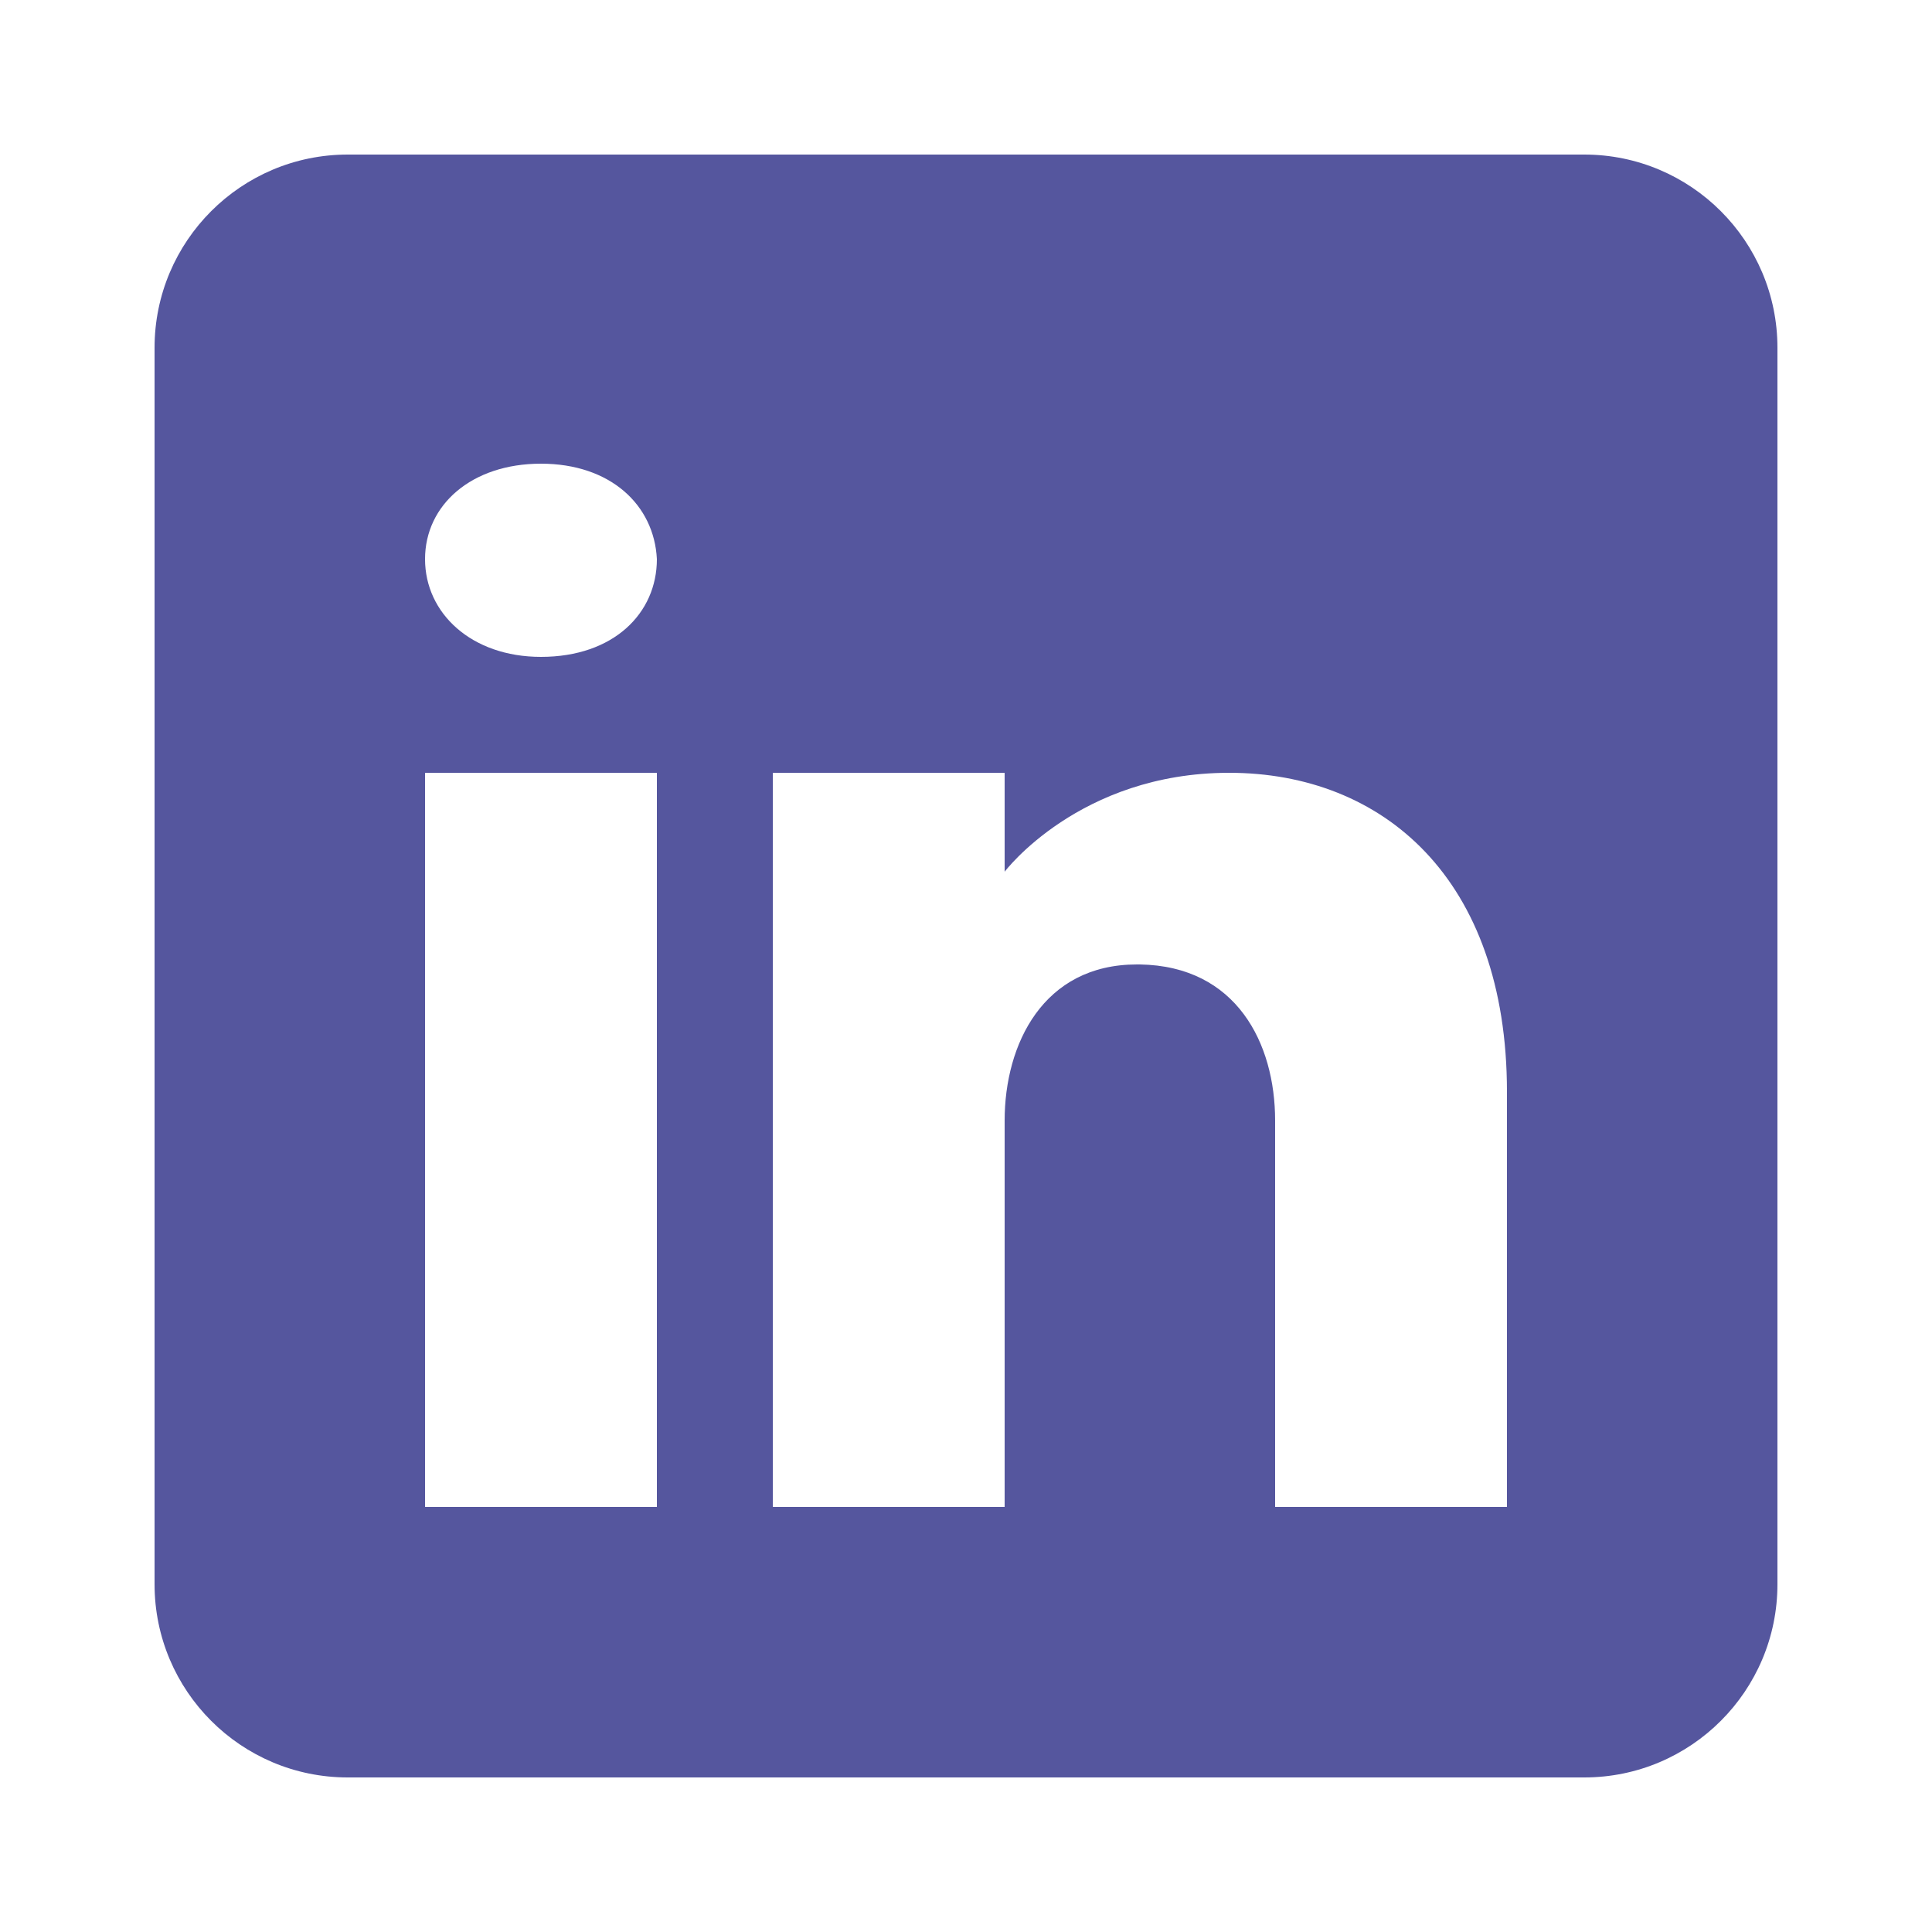
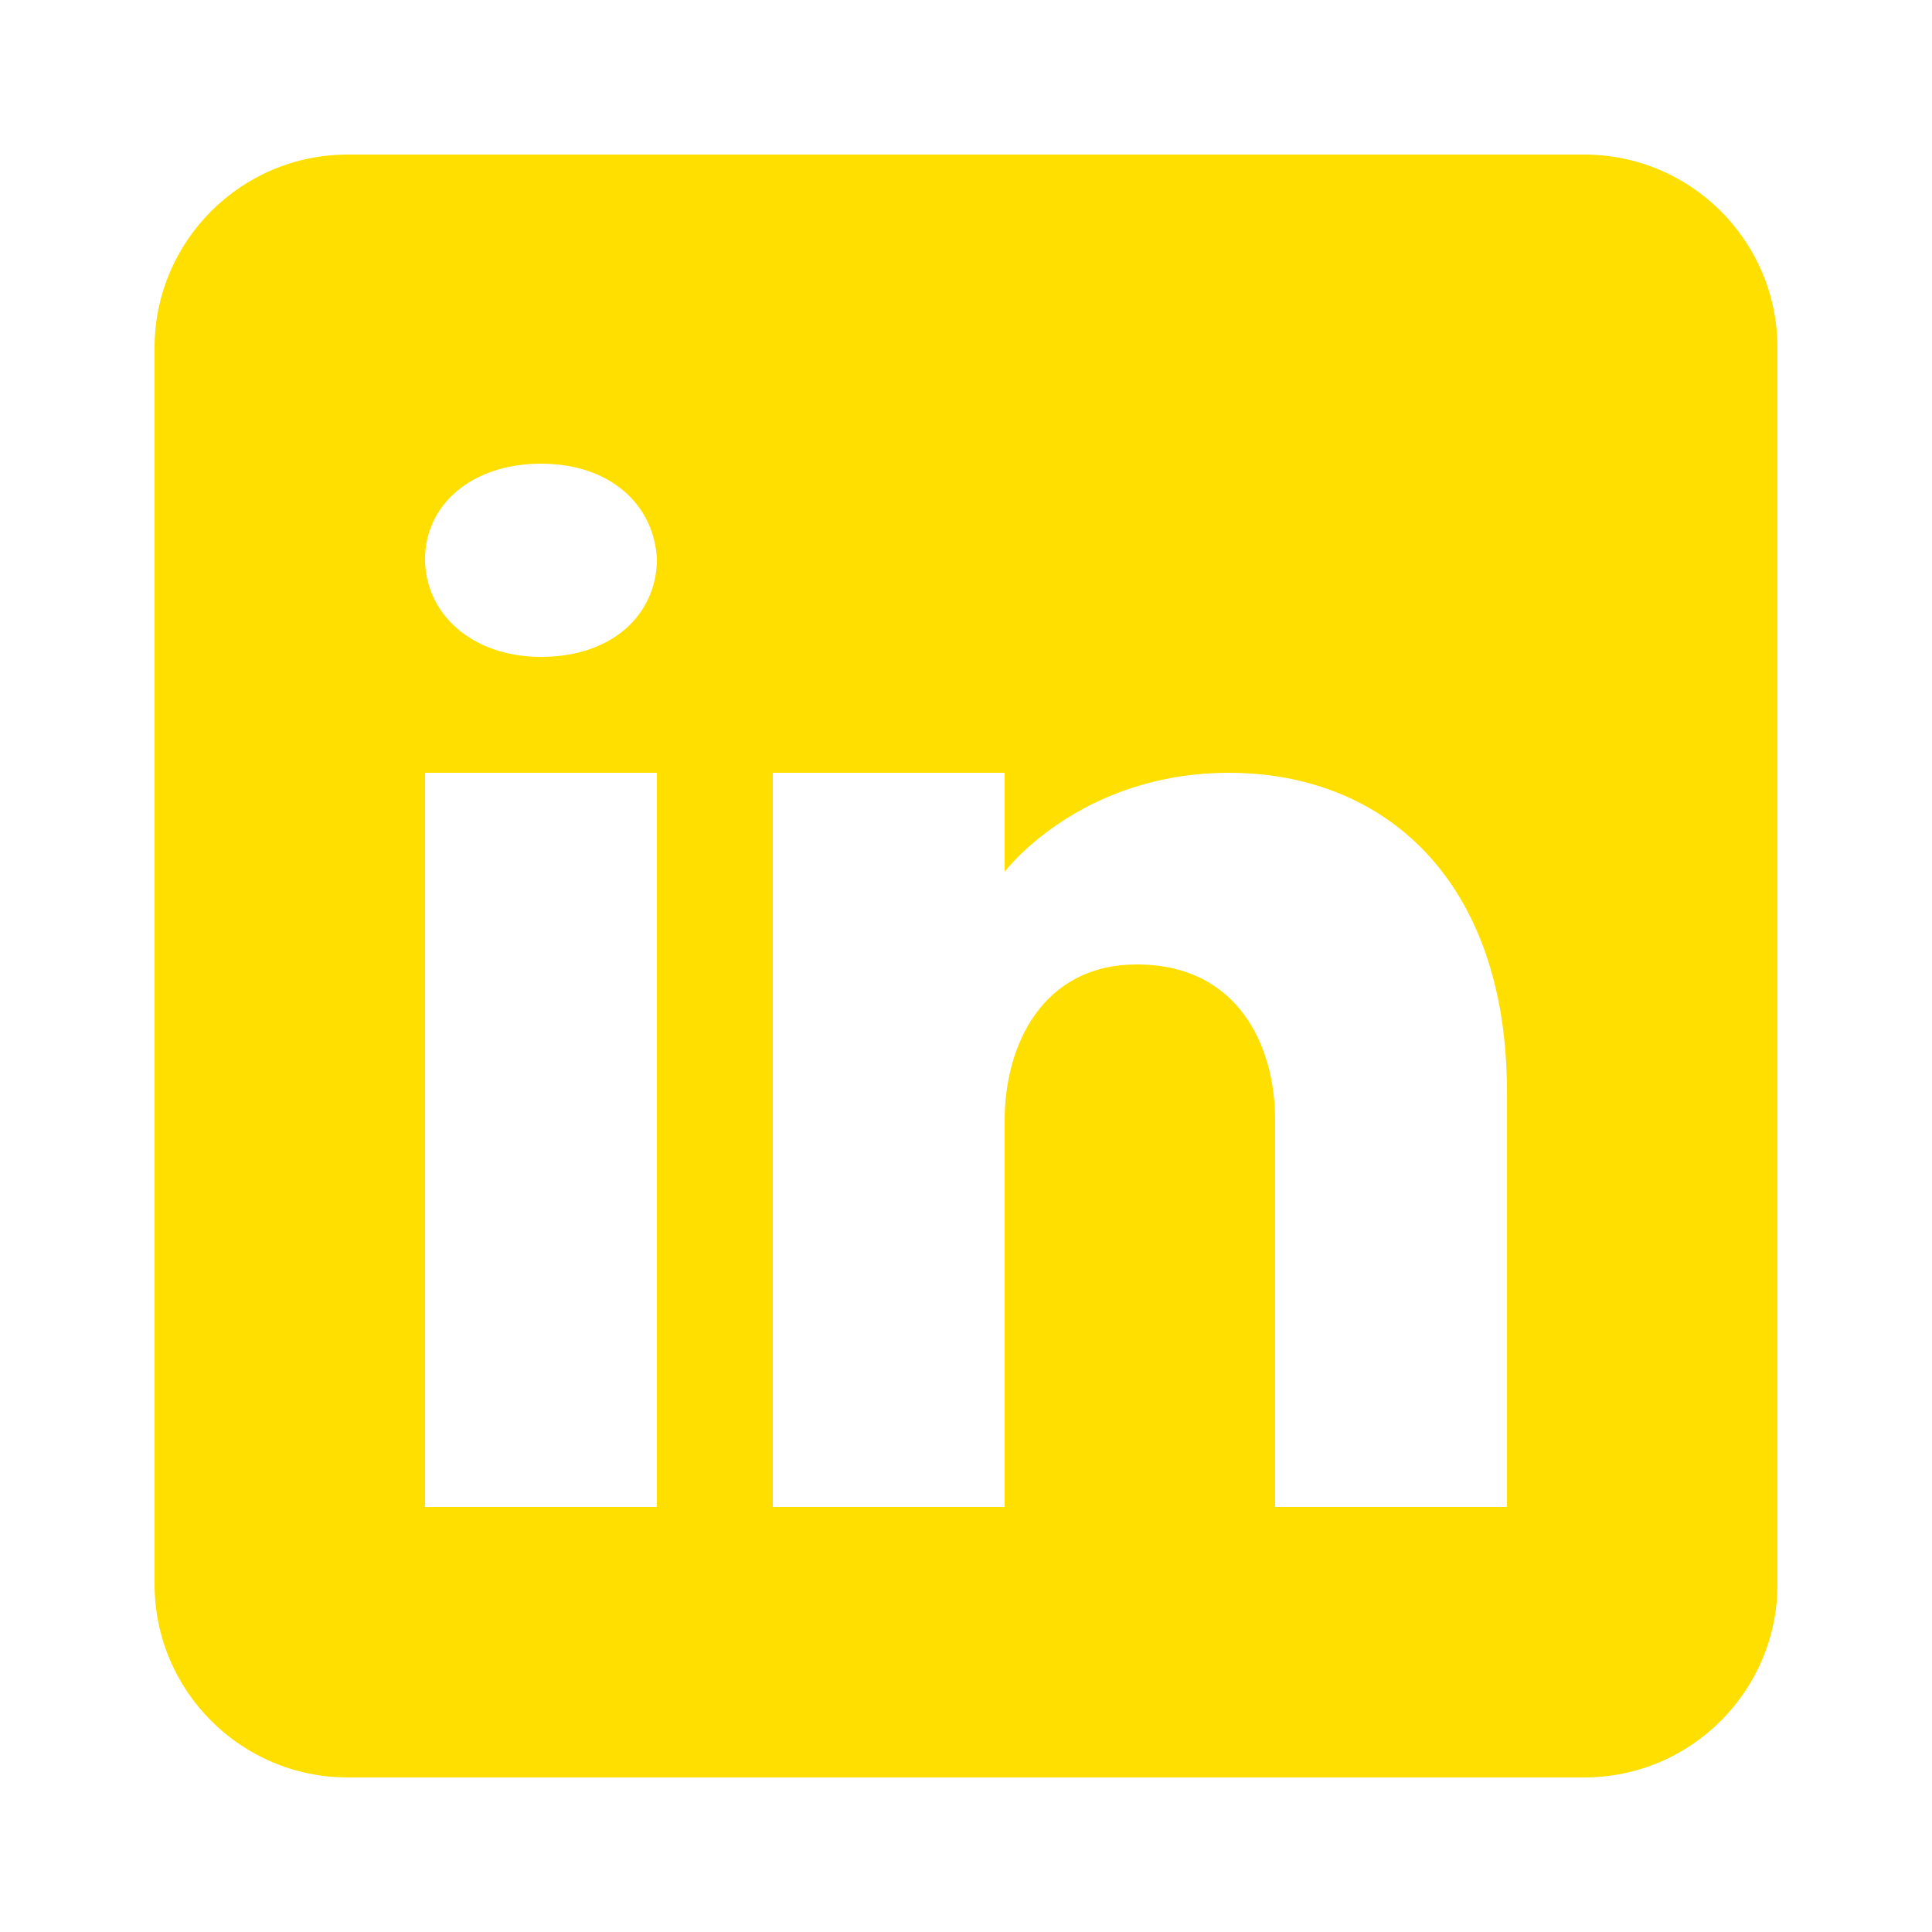
<svg xmlns="http://www.w3.org/2000/svg" viewBox="0,0,256,256" width="24px" height="24px">
-   <g fill="#55569E" fill-rule="nonzero" stroke="none" stroke-width="1" stroke-linecap="butt" stroke-linejoin="miter" stroke-miterlimit="10" stroke-dasharray="" stroke-dashoffset="0" font-family="none" font-weight="none" font-size="none" text-anchor="none" style="mix-blend-mode: normal">
+   <g fill="#FFDF00" fill-rule="nonzero" stroke="none" stroke-width="1" stroke-linecap="butt" stroke-linejoin="miter" stroke-miterlimit="10" stroke-dasharray="" stroke-dashoffset="0" font-family="none" font-weight="none" font-size="none" text-anchor="none" style="mix-blend-mode: normal">
    <g transform="scale(5.12,5.12)">
      <path d="M41,4h-32c-2.76,0 -5,2.24 -5,5v32c0,2.76 2.24,5 5,5h32c2.76,0 5,-2.24 5,-5v-32c0,-2.76 -2.24,-5 -5,-5zM17,20v19h-6v-19zM11,14.47c0,-1.4 1.2,-2.47 3,-2.47c1.8,0 2.93,1.07 3,2.47c0,1.4 -1.12,2.53 -3,2.53c-1.8,0 -3,-1.13 -3,-2.53zM39,39h-6c0,0 0,-9.26 0,-10c0,-2 -1,-4 -3.5,-4.04h-0.08c-2.42,0 -3.42,2.06 -3.42,4.04c0,0.91 0,10 0,10h-6v-19h6v2.56c0,0 1.93,-2.56 5.81,-2.56c3.97,0 7.19,2.73 7.19,8.26z" />
    </g>
  </g>
</svg>
